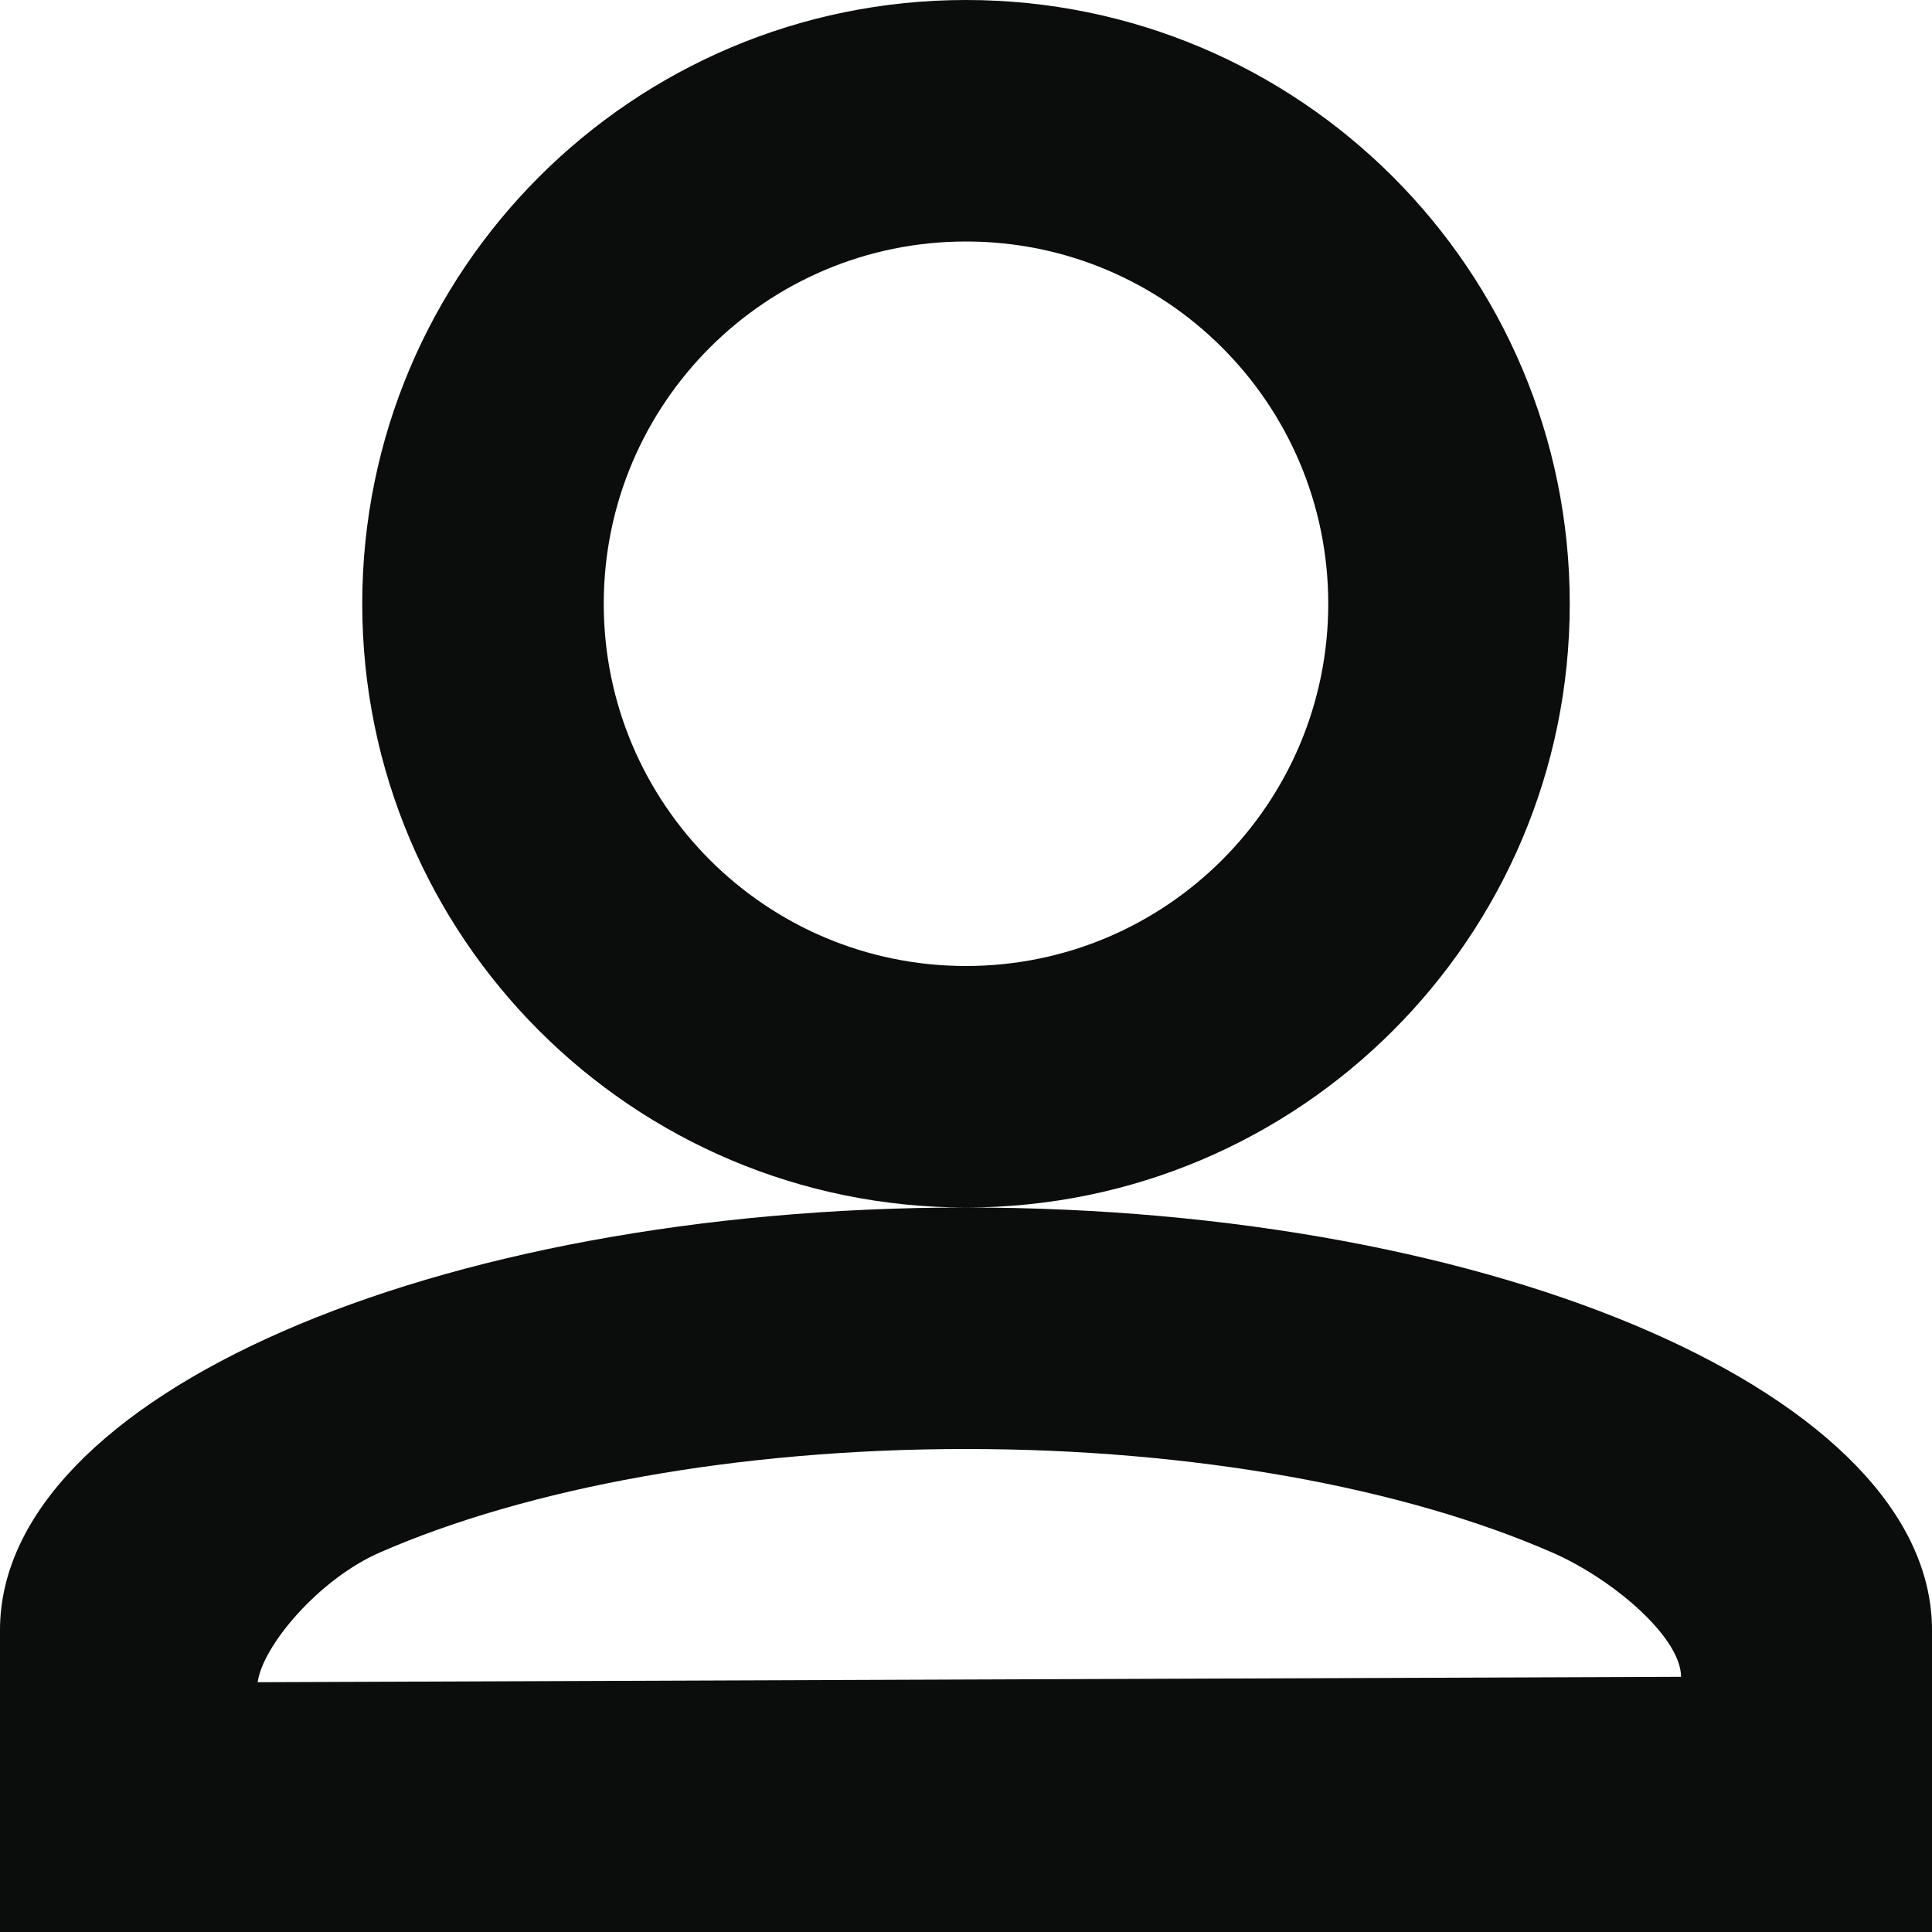
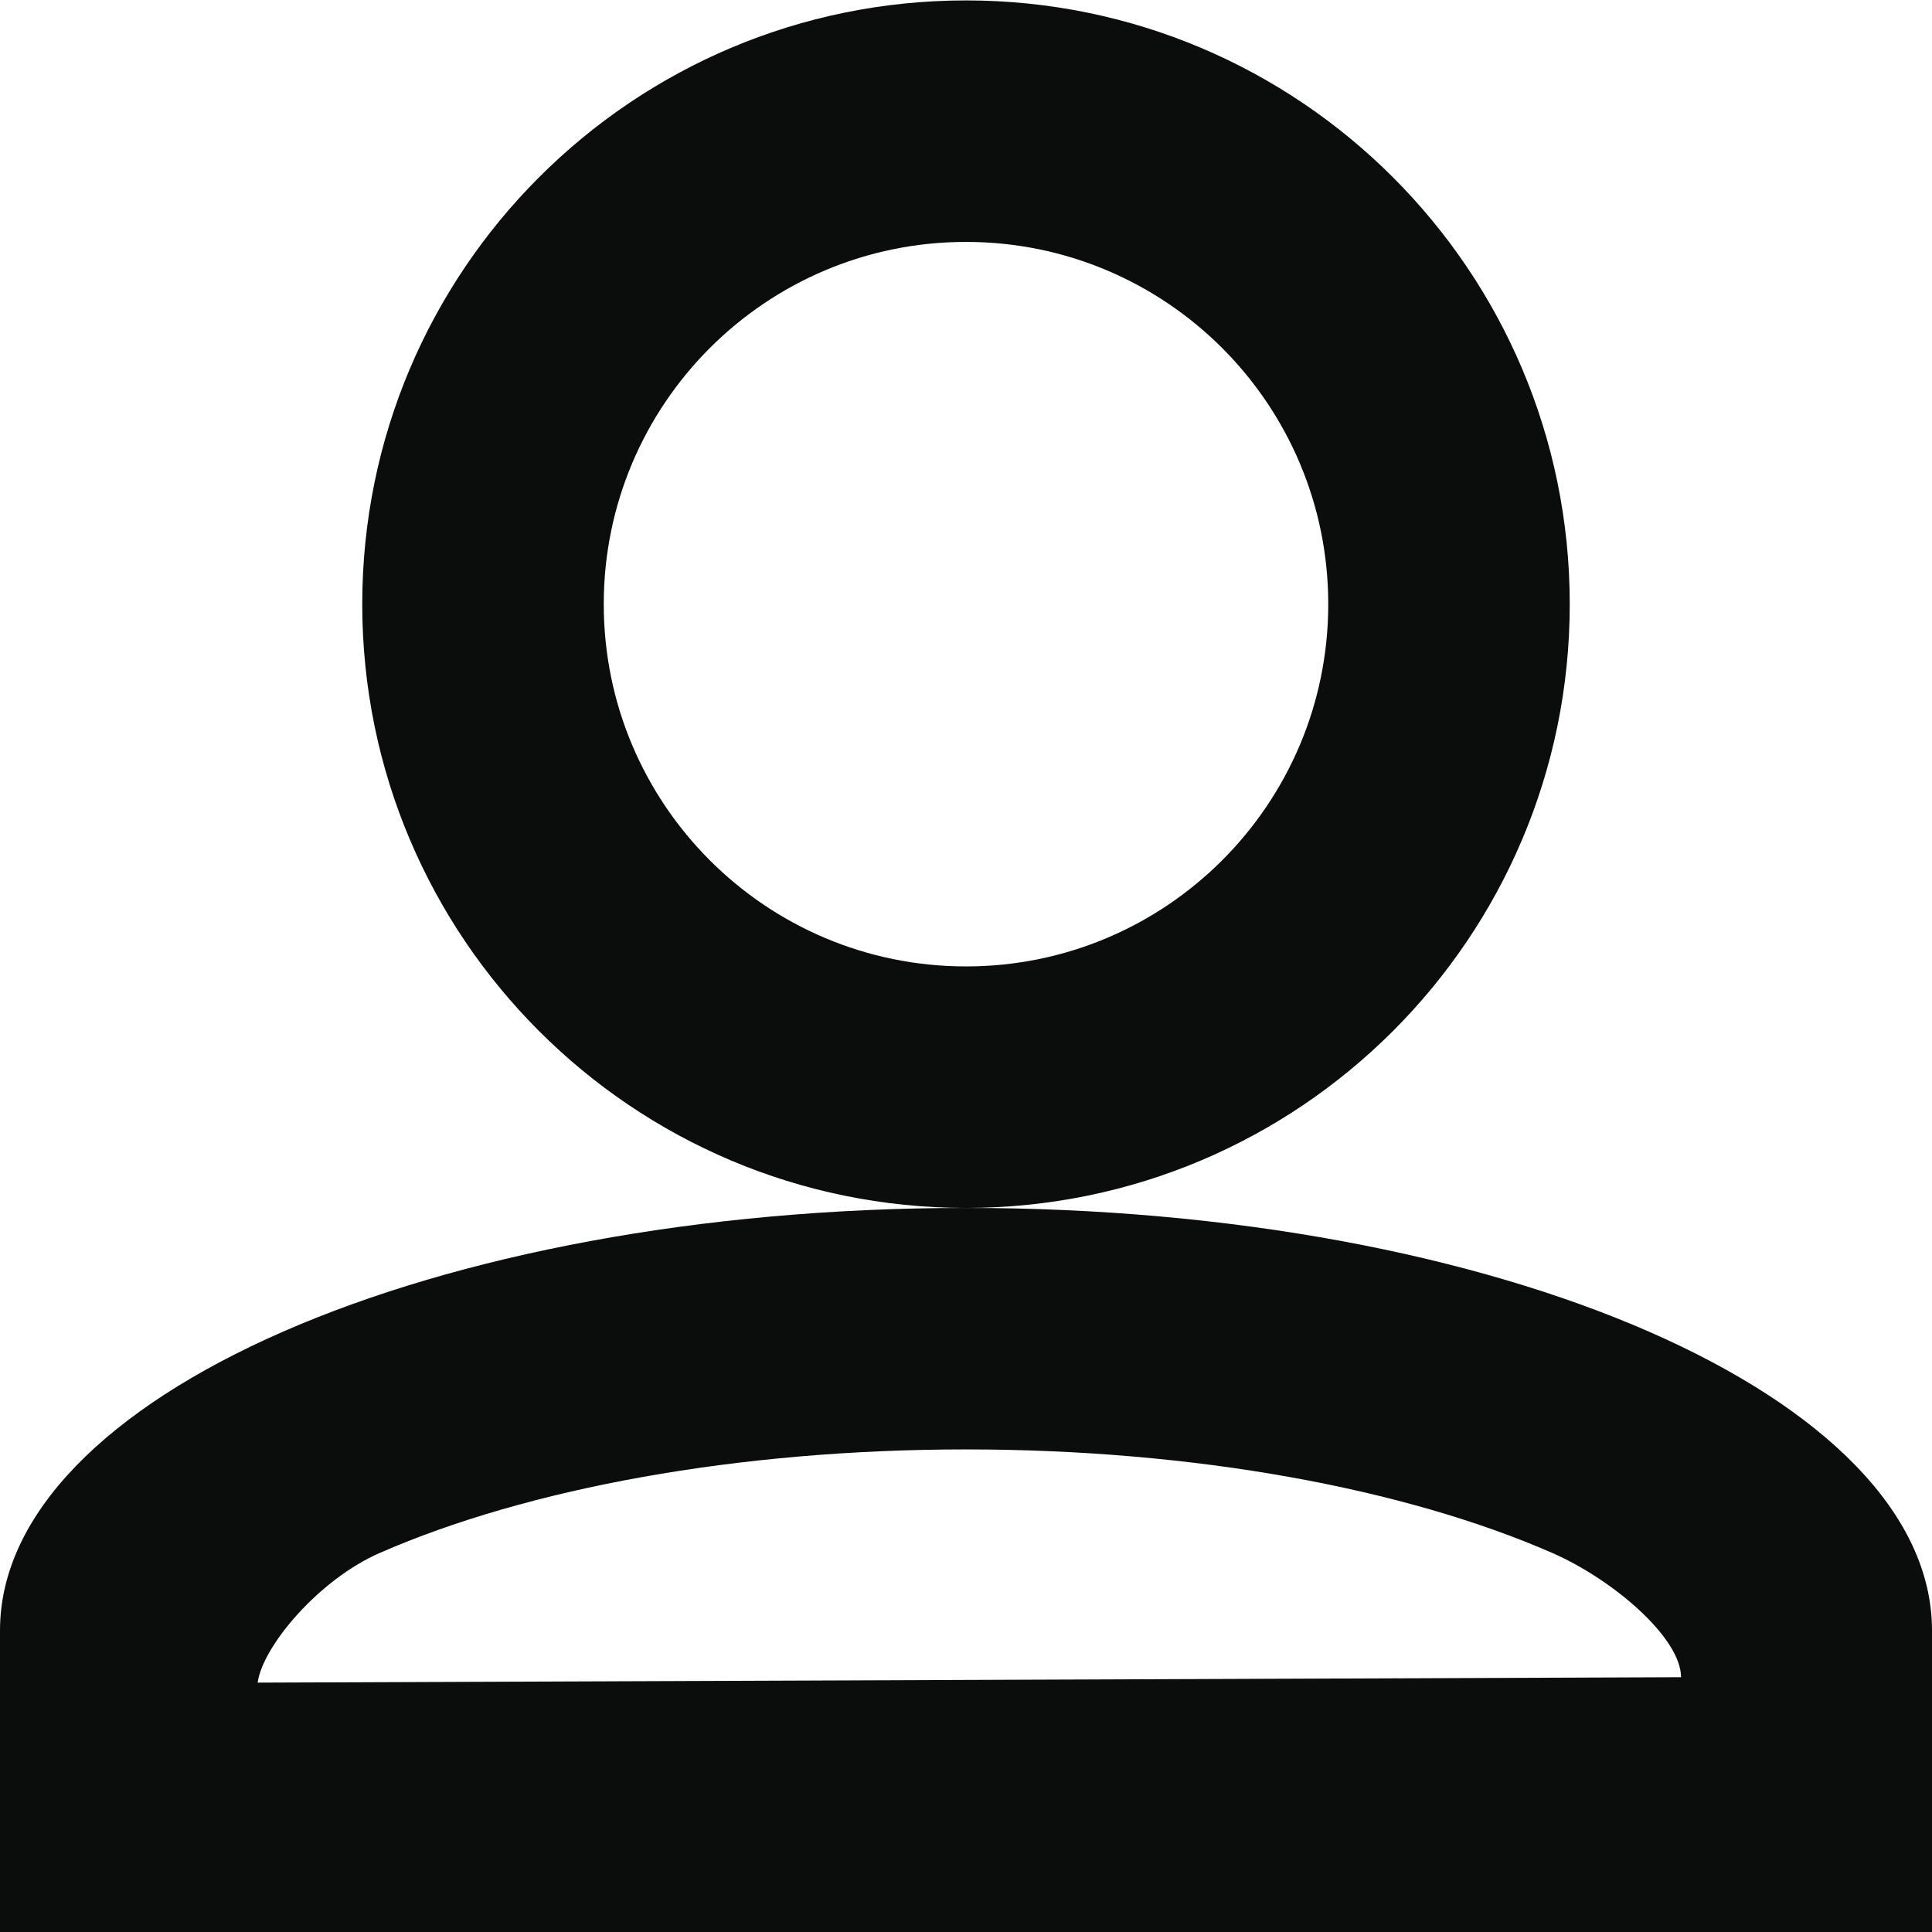
<svg xmlns="http://www.w3.org/2000/svg" width="512px" height="512px" viewBox="0 0 512 512" version="1.1">
  <defs />
  <g id="Page-1" stroke="none" stroke-width="1" fill="none" fill-rule="evenodd">
    <g id="thirdparty" fill="#0B0C0C">
-       <path d="M416,160 C416,248.369 344.369,320 256,320 C167.631,320 96,248.369 96,160 C96,71.631 167.631,0 256,0 C344.369,0 416,71.631 416,160 Z M352,160 C352,213.023 309.023,256 256,256 C202.977,256 160,213.023 160,160 C160,106.977 202.977,64 256,64 C309.023,64 352,106.977 352,160 Z M512,512 L512,432 C512,370.144 397.385,320 256,320 C114.615,320 0,370.144 0,432 L0,512 L512,512 Z M68.285,445.803 C69.582,436.213 84.42,418.531 100.633,411.438 C139.733,394.332 195.567,384 256,384 C316.433,384 372.267,394.332 411.367,411.438 C427.58,418.531 445.492,433.98 445.492,444.371 C435.944,444.371 78.244,445.803 68.285,445.803 Z" />
+       <g id="Imported-Layers">
+         <path d="M416,160.11 C416,71.741 344.369,0.11 256,0.11 C167.631,0.11 96,71.741 96,160.11 C96,248.479 167.631,320.11 256,320.11 C344.369,320.11 416,248.479 416,160.11 L416,160.11 Z M256,256.11 C202.977,256.11 160,213.133 160,160.11 C160,107.087 202.977,64.11 256,64.11 C309.023,64.11 352,107.087 352,160.11 C352,213.133 309.023,256.11 256,256.11 L256,256.11 Z" id="Fill-1" />
+         <path d="M256,320.11 C114.615,320.11 0,370.254 0,432.11 L0,512.11 L512,512.11 L512,432.11 C512,370.254 397.385,320.11 256,320.11 L256,320.11 Z M68.285,445.913 C69.582,436.323 84.42,418.641 100.633,411.548 C139.733,394.442 195.566,384.11 256,384.11 C316.433,384.11 372.267,394.442 411.367,411.548 C427.58,418.641 445.492,434.09 445.492,444.481 C435.944,444.481 78.244,445.913 68.285,445.913 L68.285,445.913 Z" id="Fill-2" />
+       </g>
    </g>
  </g>
</svg>
